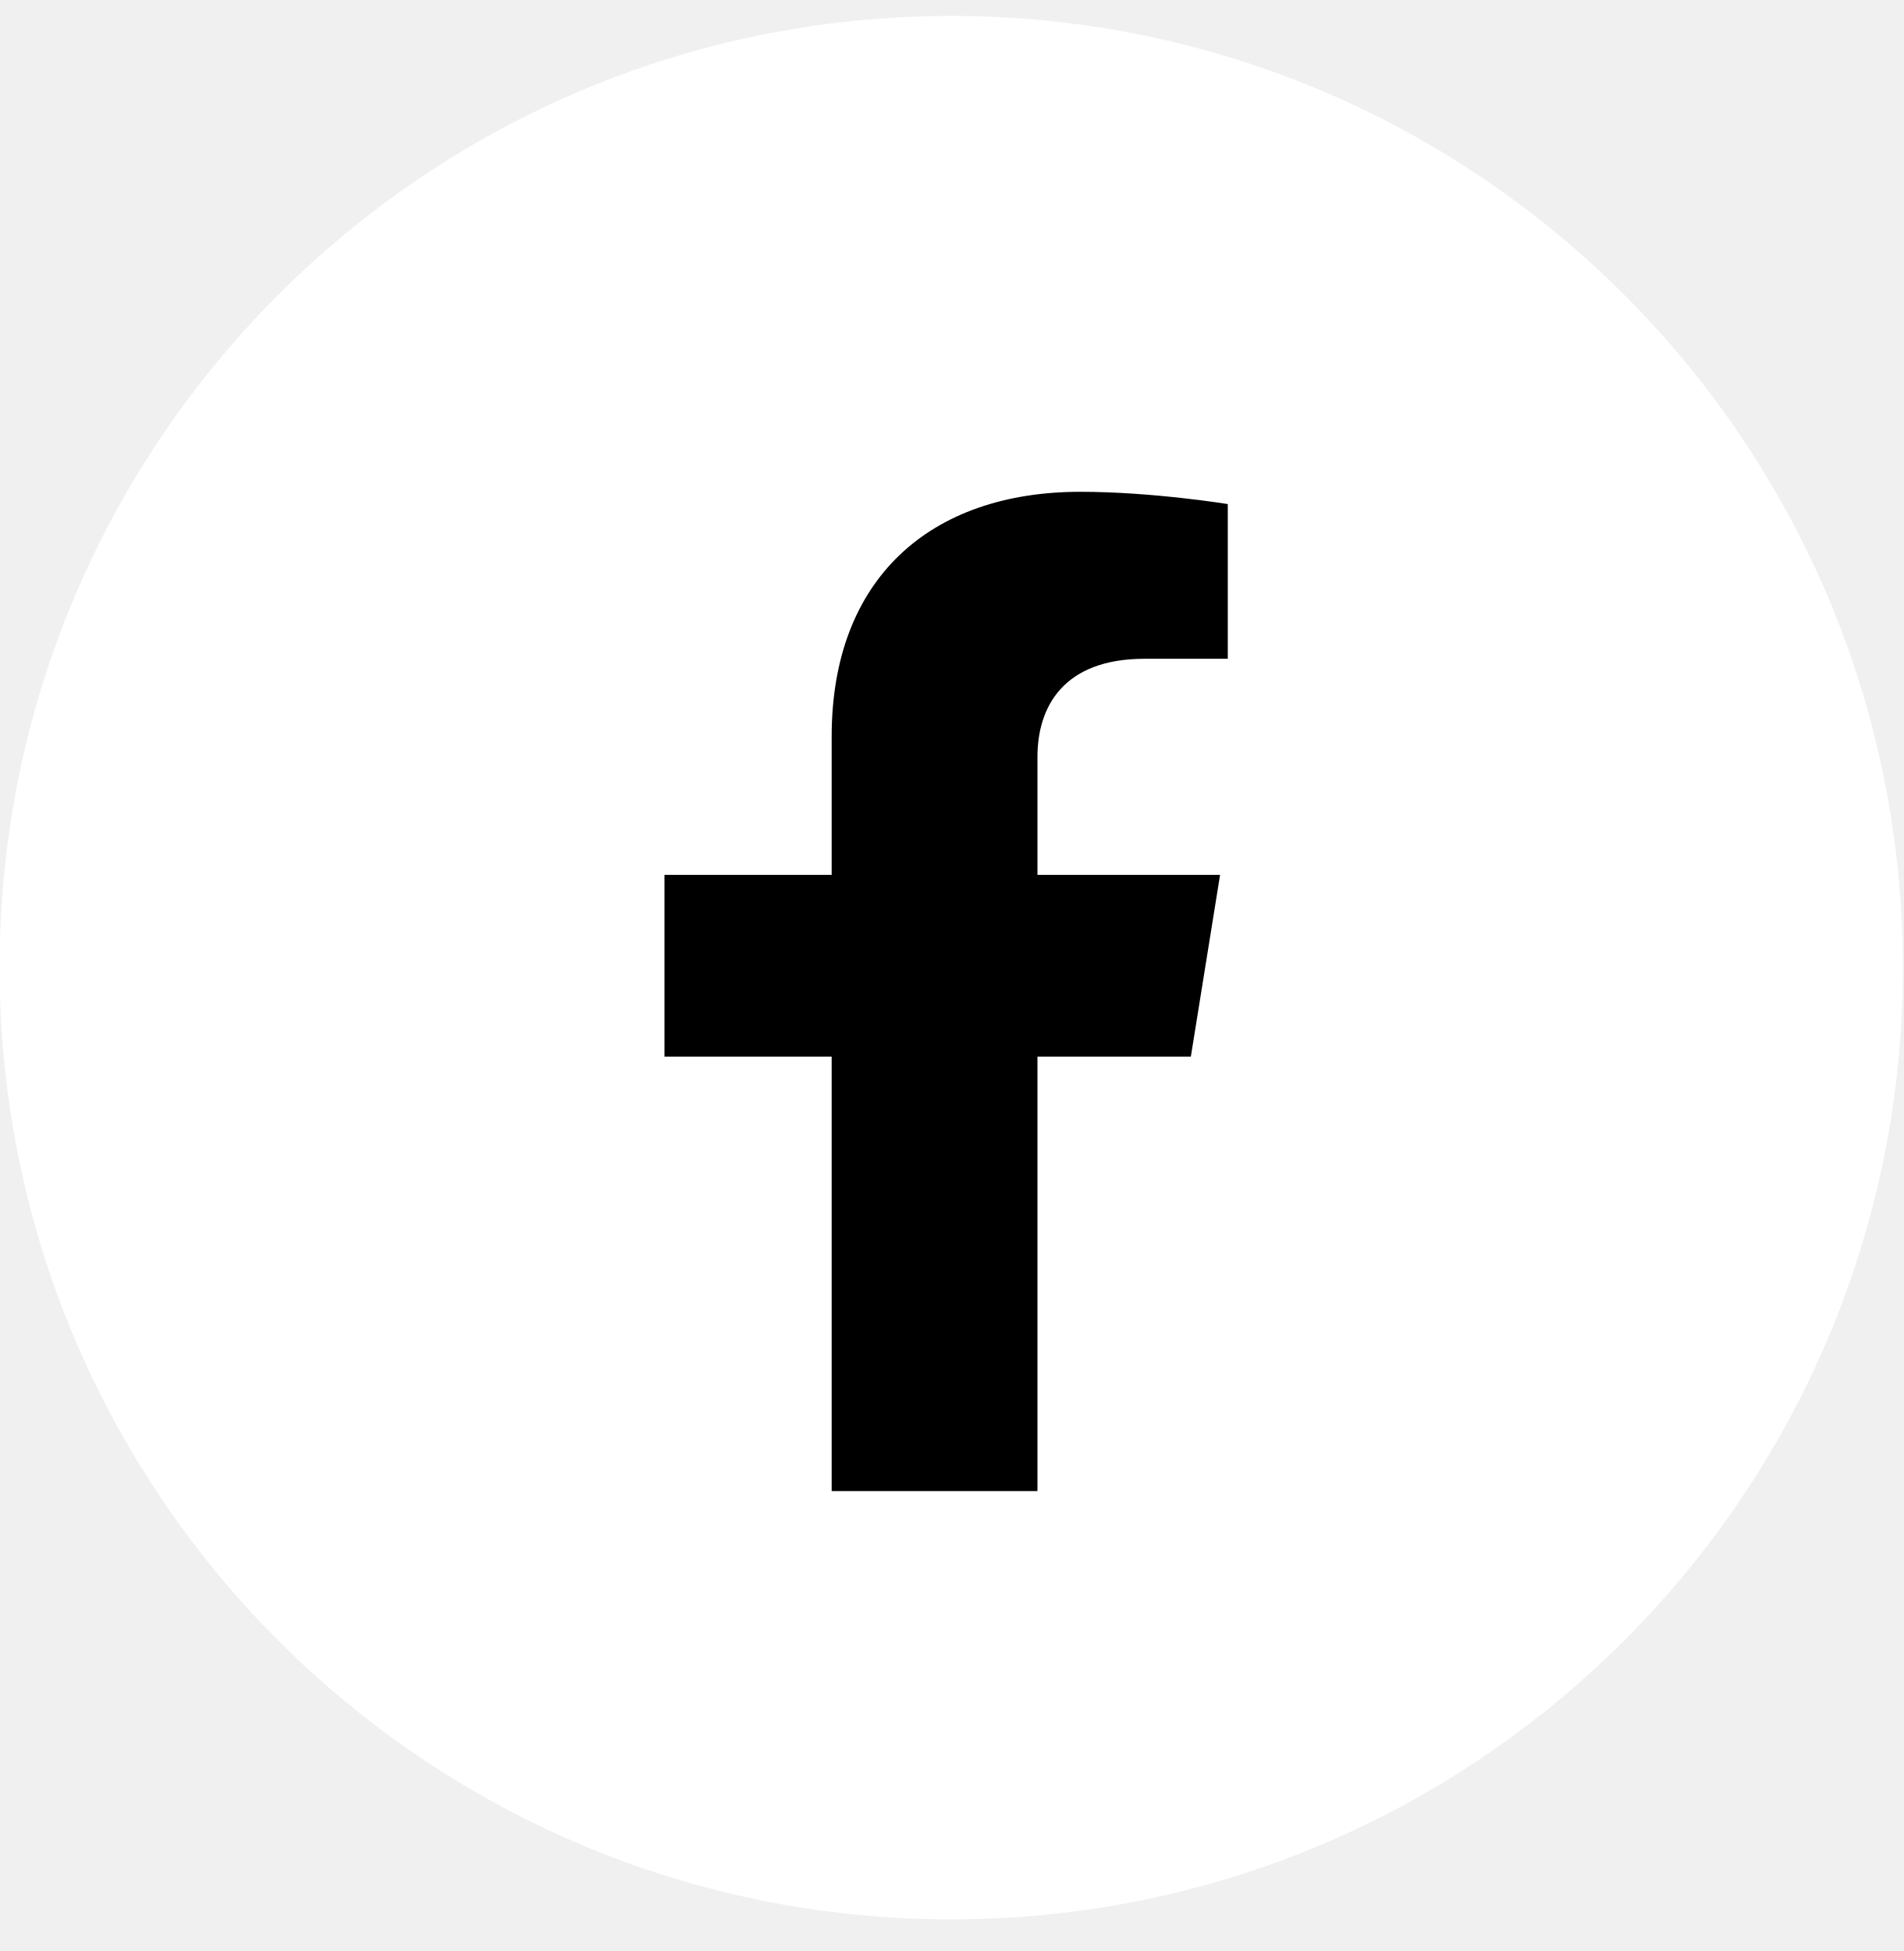
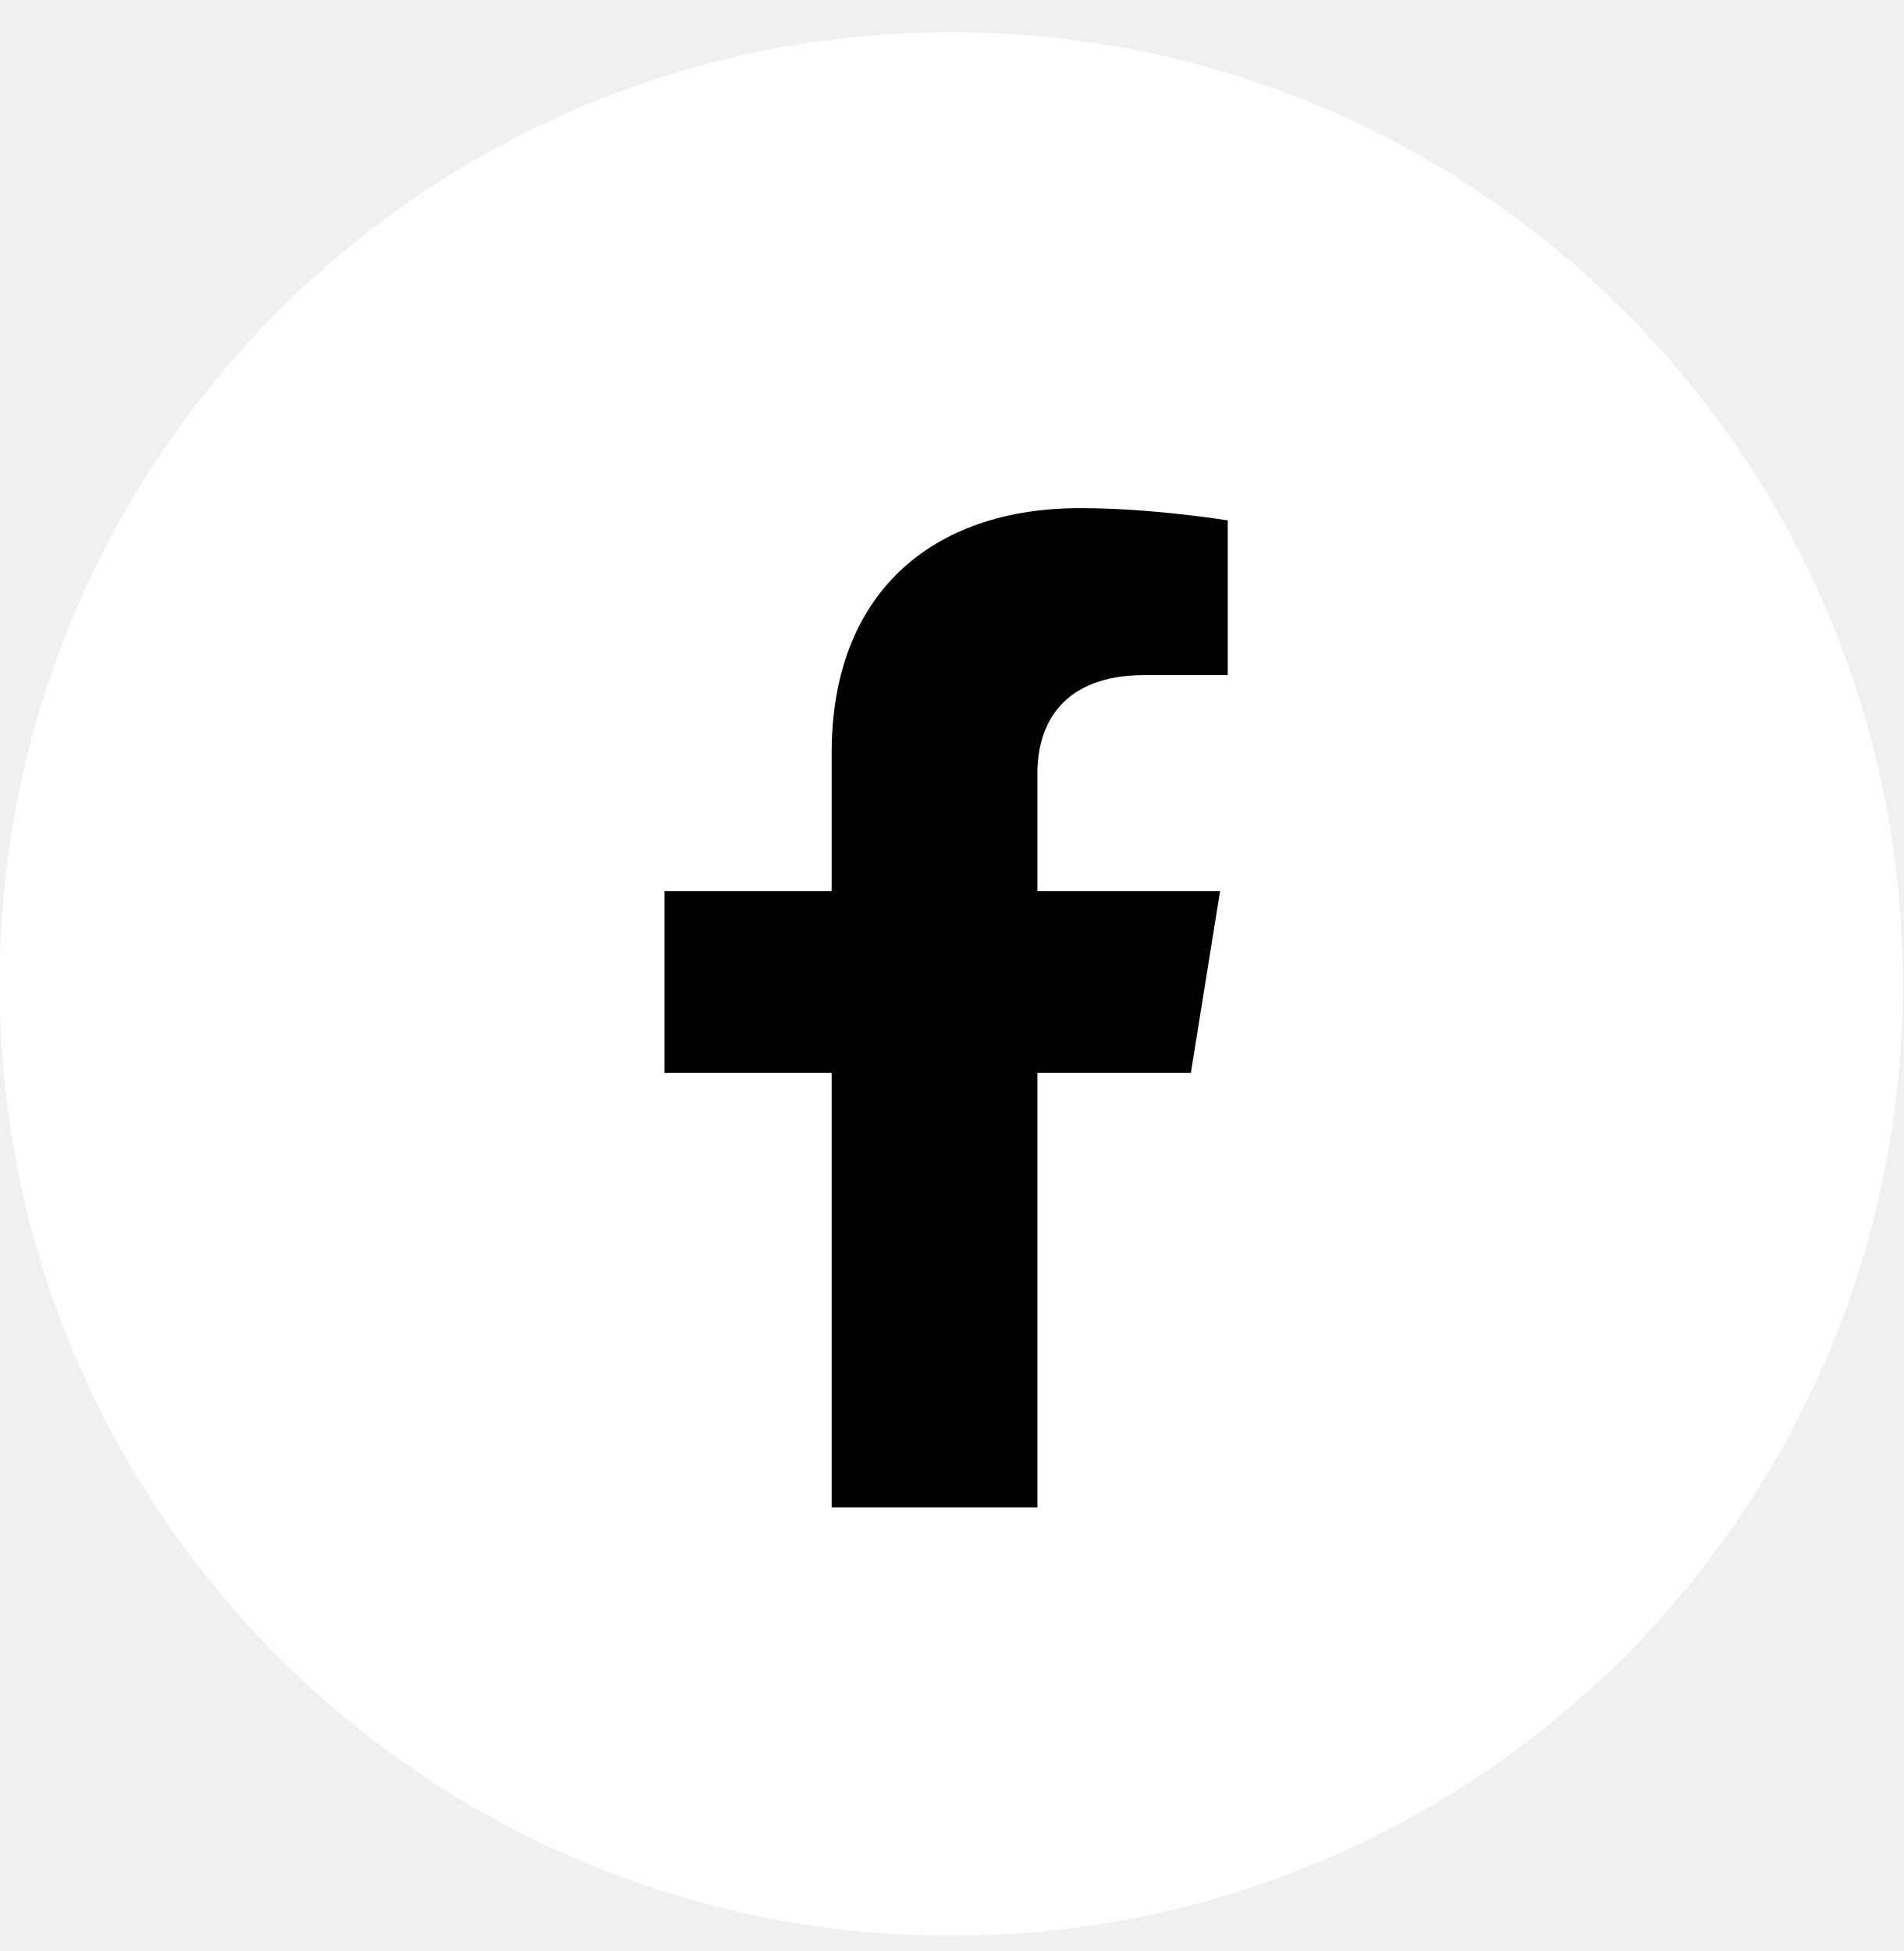
- <svg xmlns="http://www.w3.org/2000/svg" fill="none" viewBox="0 0 40 41">
-   <circle cx="19.992" cy="20.335" r="20" fill="#fff" />
-   <g clip-path="url(#a)">
-     <path fill="#000" d="m25.028 22.204.614-3.819h-3.838v-2.478c0-1.044.536-2.063 2.255-2.063h1.745v-3.251s-1.584-.258-3.098-.258c-3.16 0-5.227 1.829-5.227 5.14v2.91h-3.514v3.819h3.514v9.231h4.325v-9.231h3.224Z" />
+ <svg xmlns="http://www.w3.org/2000/svg" width="40" height="41" viewBox="0 0 40 41" fill="none">
+   <circle cx="19.992" cy="20.678" r="20" fill="white" />
+   <g clip-path="url(#clip0_2910_5795)">
+     <path d="M25.028 22.547L25.642 18.728H21.803V16.25C21.803 15.205 22.34 14.187 24.059 14.187H25.804V10.936C25.804 10.936 24.22 10.678 22.706 10.678C19.545 10.678 17.479 12.507 17.479 15.818V18.728H13.965V22.547H17.479V31.778H21.803V22.547H25.028Z" fill="black" />
  </g>
  <defs>
-     <clipPath id="a">
-       <path fill="#fff" d="M11.992 10.335h16v21h-16z" />
+     <clipPath id="clip0_2910_5795">
+       <rect width="16" height="21" fill="white" transform="translate(11.9922 10.6777)" />
    </clipPath>
  </defs>
</svg>
